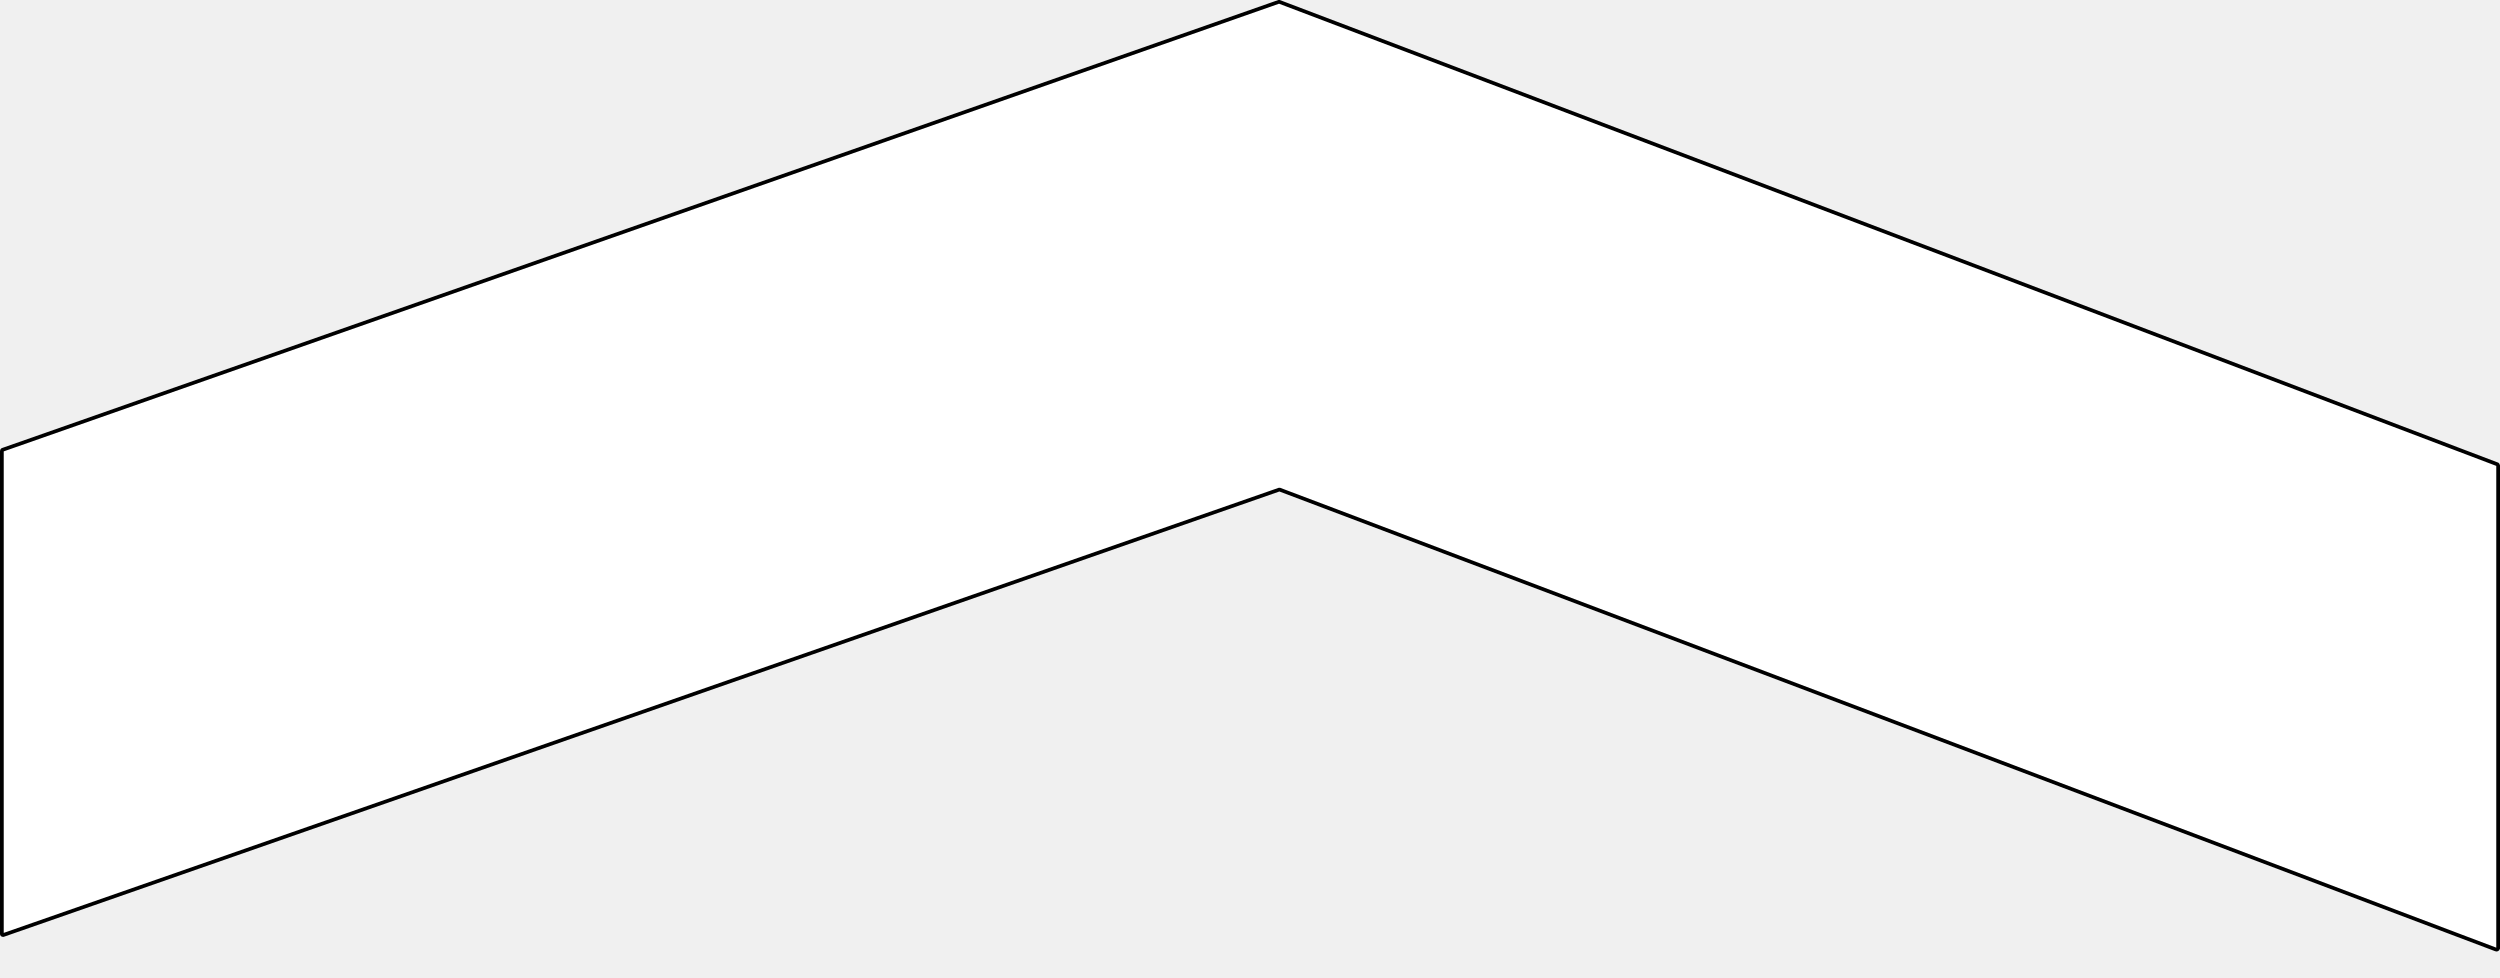
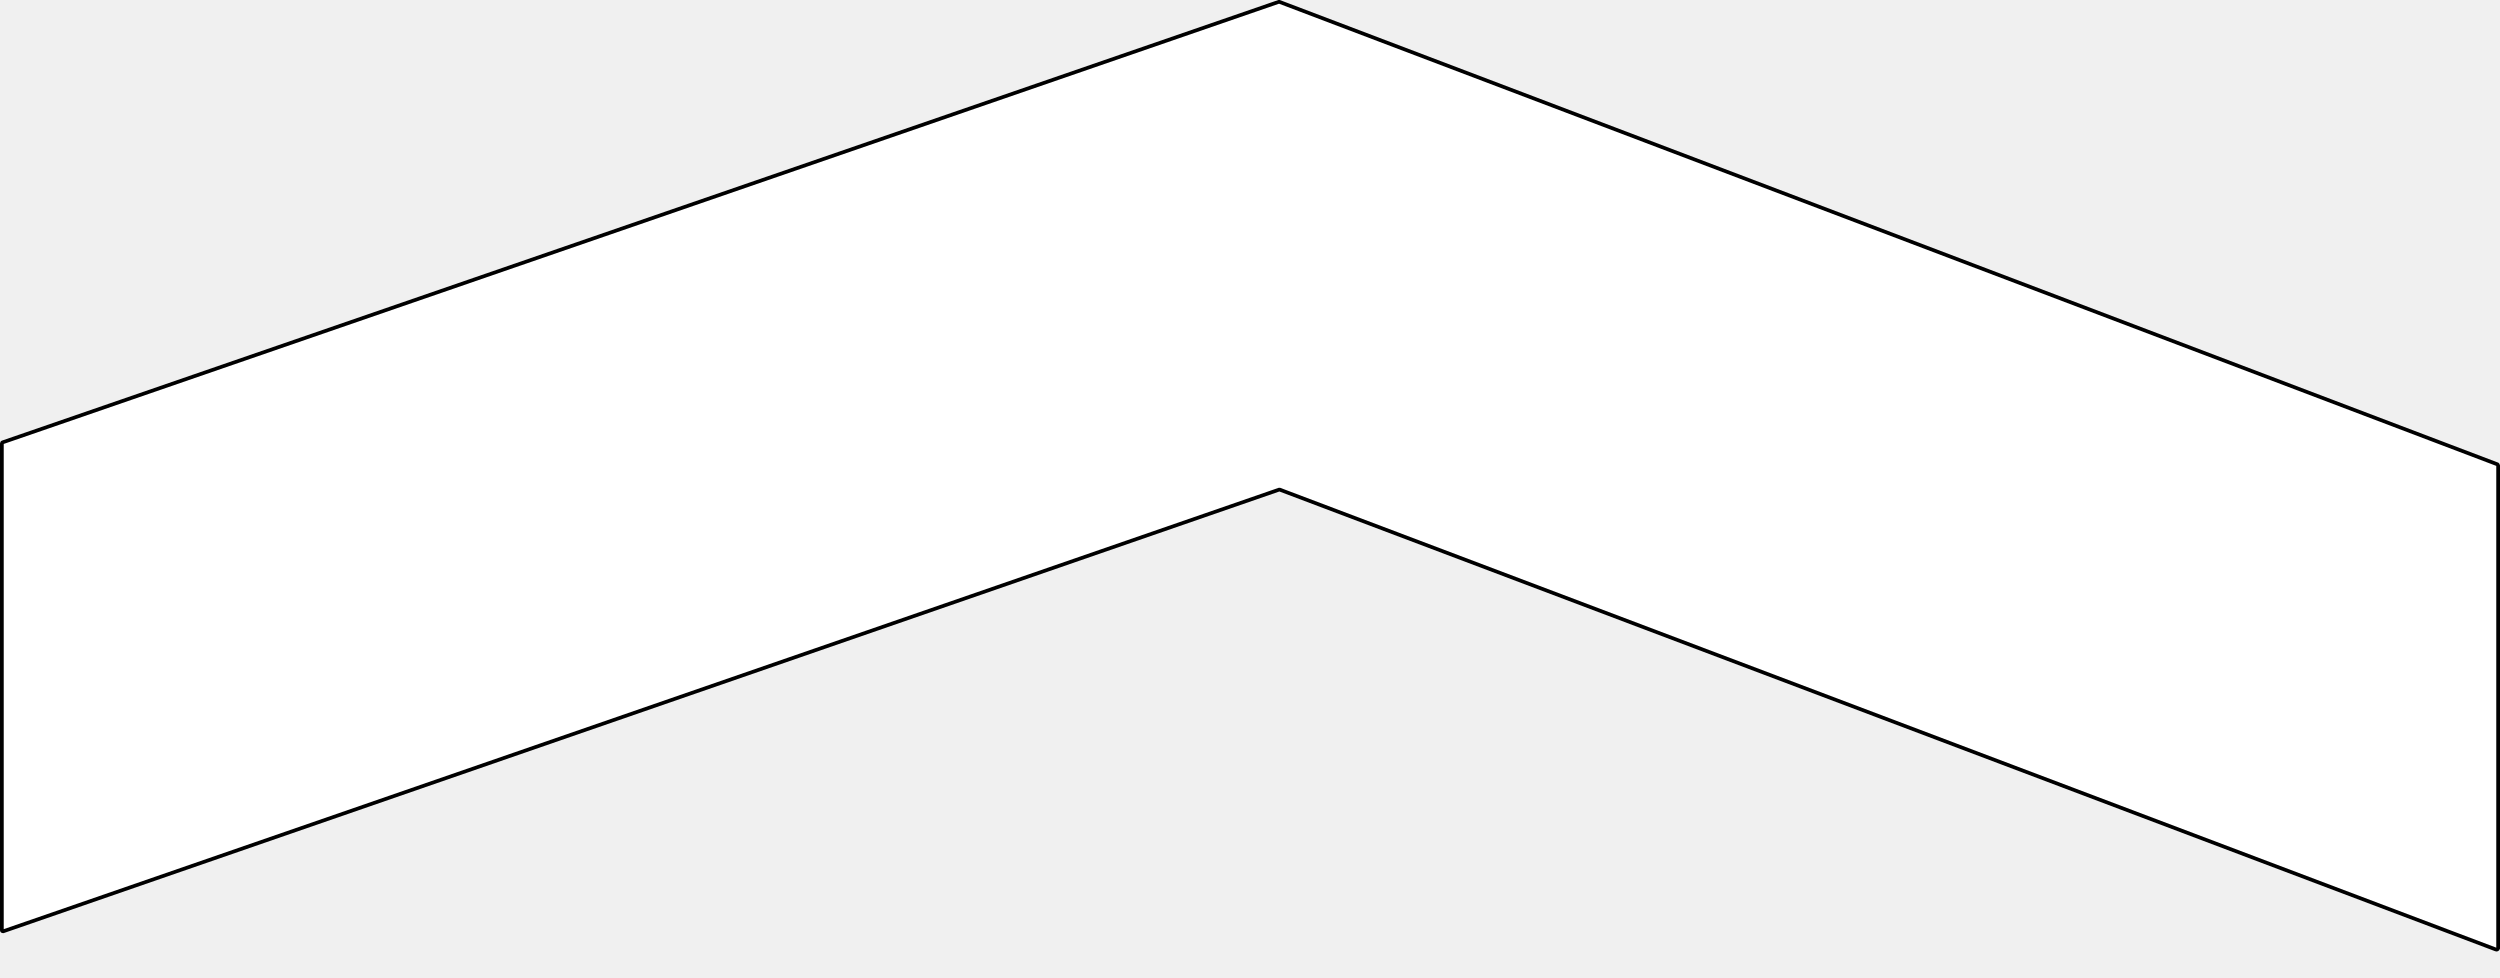
<svg xmlns="http://www.w3.org/2000/svg" version="1.1" id="圖層_1" x="0px" y="0px" viewBox="0 0 671.4 262.6" style="enable-background:new 0 0 671.4 262.6;" xml:space="preserve">
  <style type="text/css">
	.st0{fill:#FFFFFF;stroke:#000000;stroke-miterlimit:10;}
</style>
  <g>
    <g id="_2floor">
-       <path class="st0" d="M670.7,124.7L343.6,0.5c-0.1,0-0.2,0-0.2,0L0.7,120.8c-0.1,0-0.2,0.2-0.2,0.3v129.7c0,0.2,0.1,0.3,0.3,0.3    c0,0,0.1,0,0.1,0l342.6-119.6c0.1,0,0.2,0,0.2,0L670.3,255c0.2,0.1,0.5,0,0.6-0.3c0-0.1,0-0.1,0-0.2V125    C670.9,124.9,670.8,124.8,670.7,124.7z" />
+       <path class="st0" d="M670.7,124.7L343.6,0.5c-0.1,0-0.2,0-0.2,0L0.7,118.8c-0.1,0-0.2,0.2-0.2,0.3v130.7c0,0.2,0.1,0.3,0.3,0.3    h0.1l342.6-118.6c0.1,0,0.2,0,0.2,0L670.3,255c0.2,0.1,0.5,0,0.6-0.3c0-0.1,0-0.1,0-0.2V125C670.9,124.9,670.8,124.8,670.7,124.7z    " />
    </g>
  </g>
</svg>
